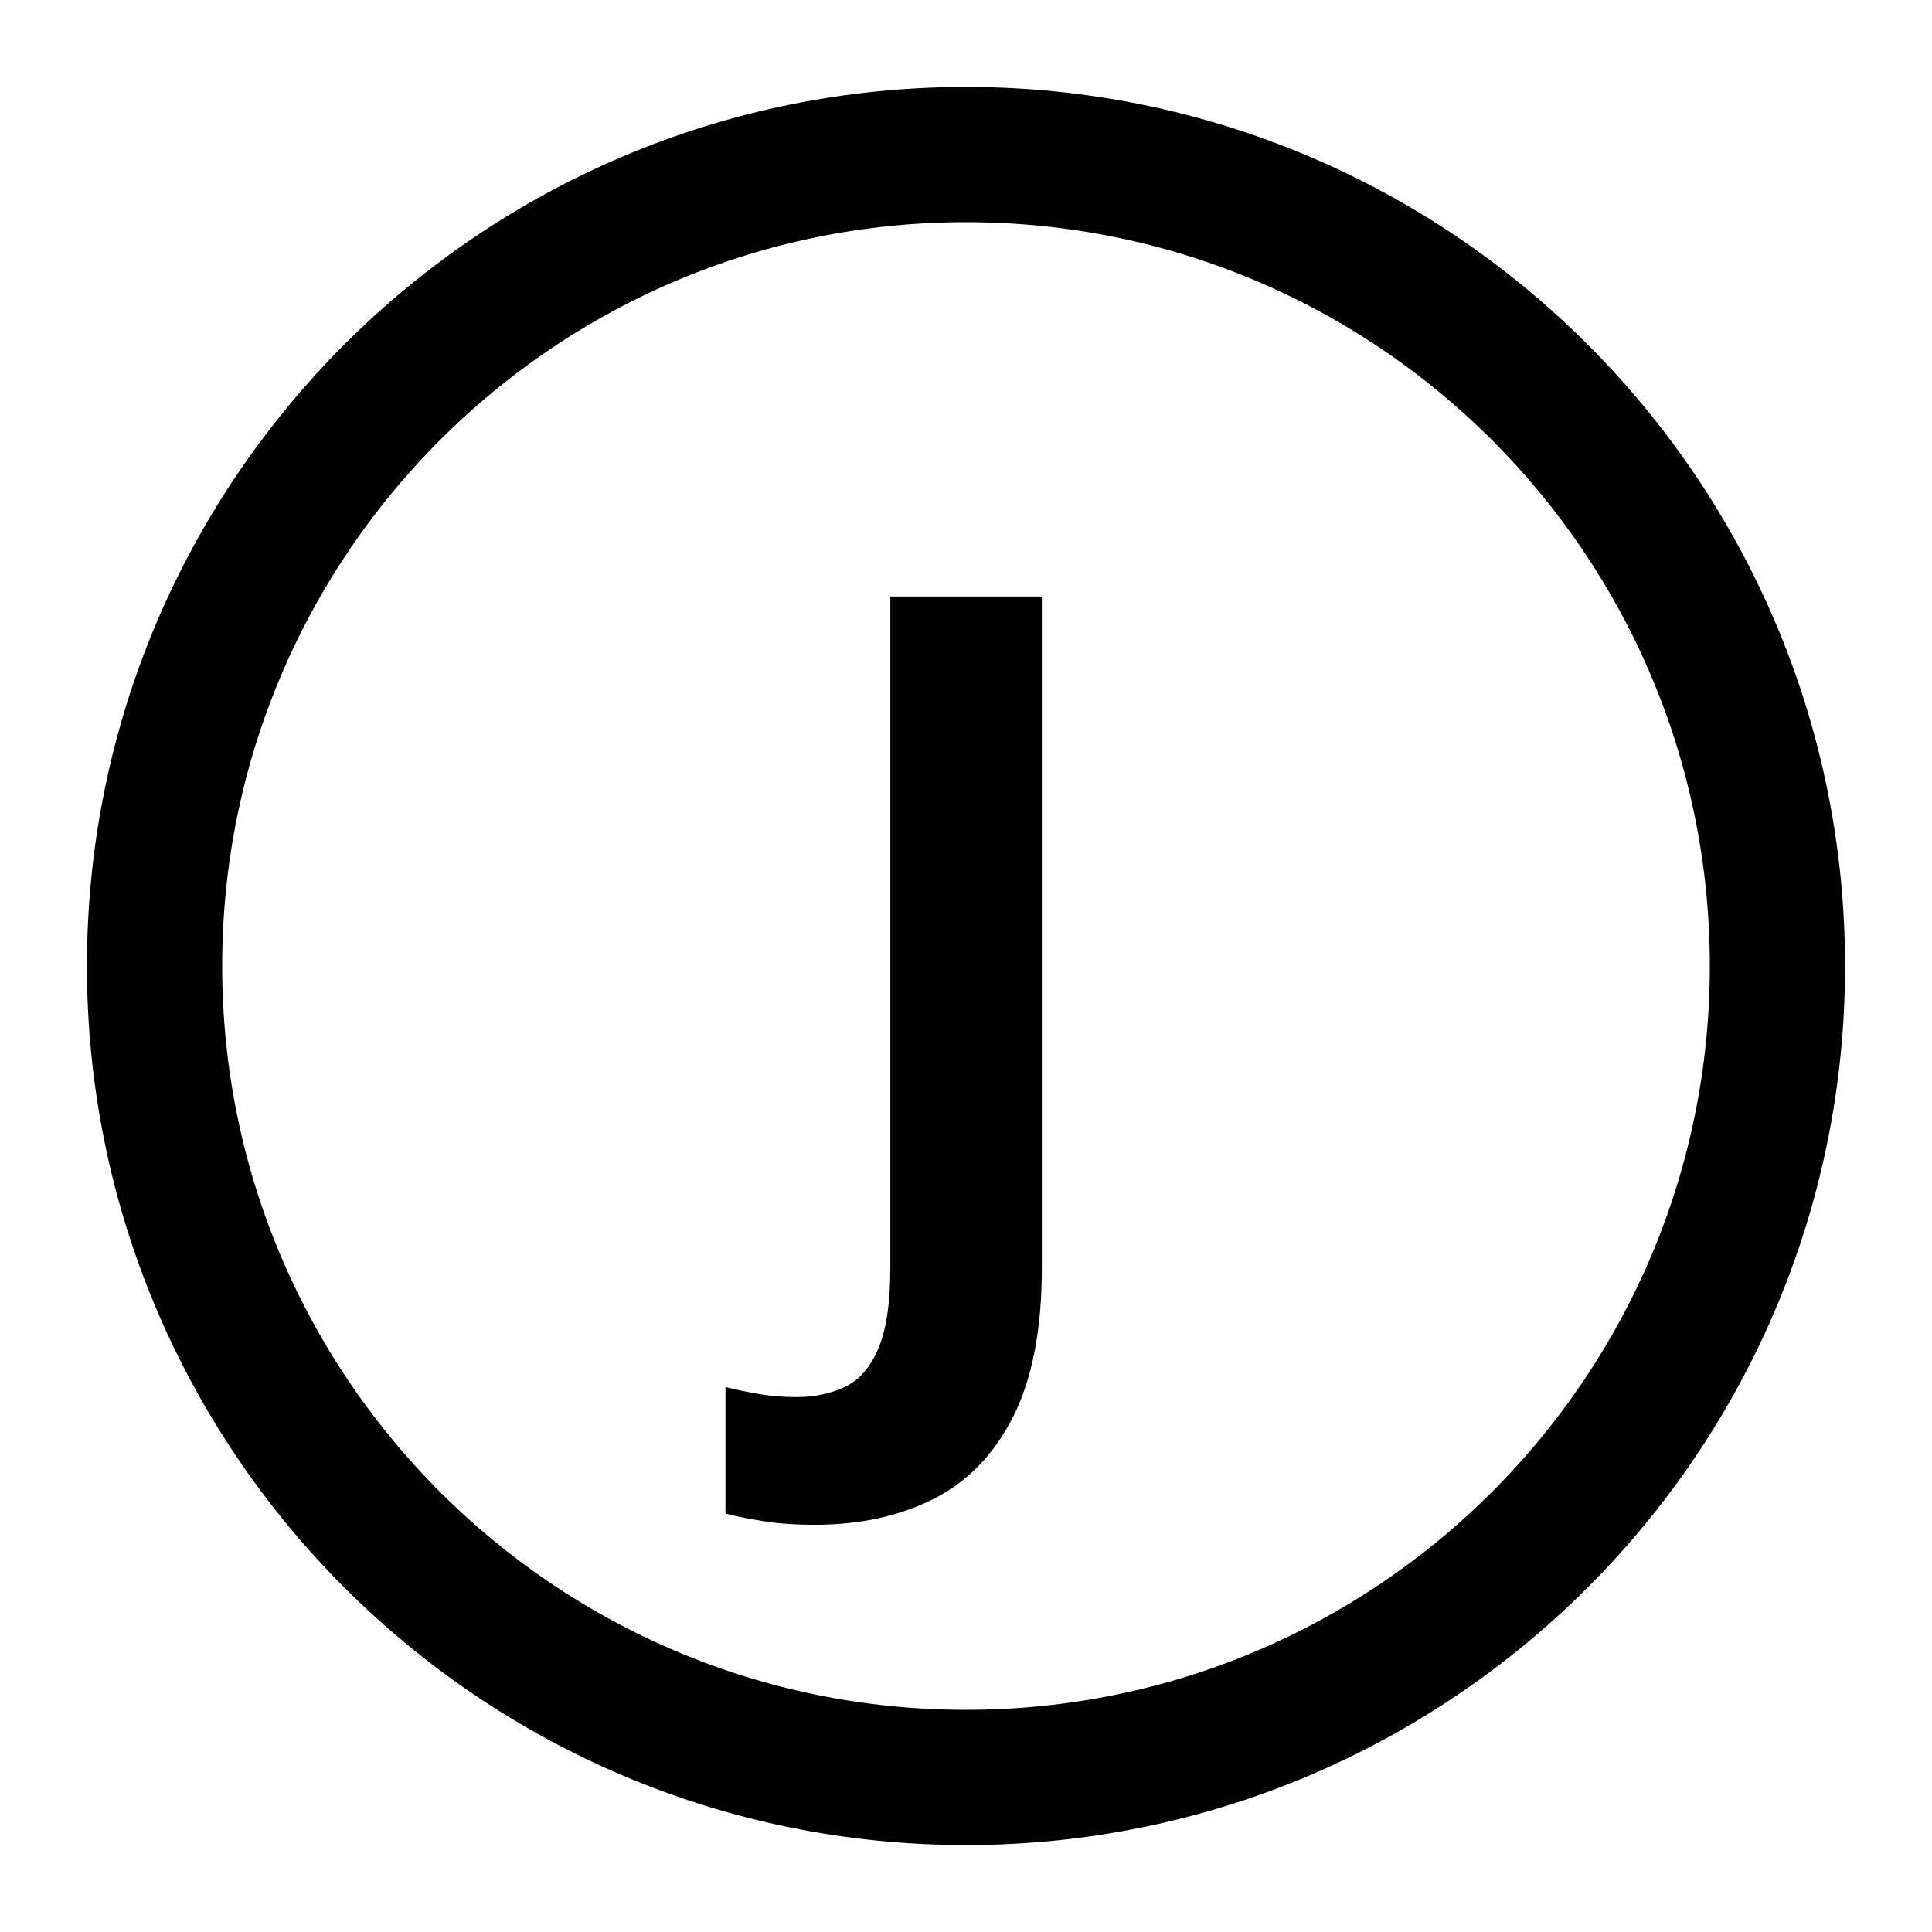
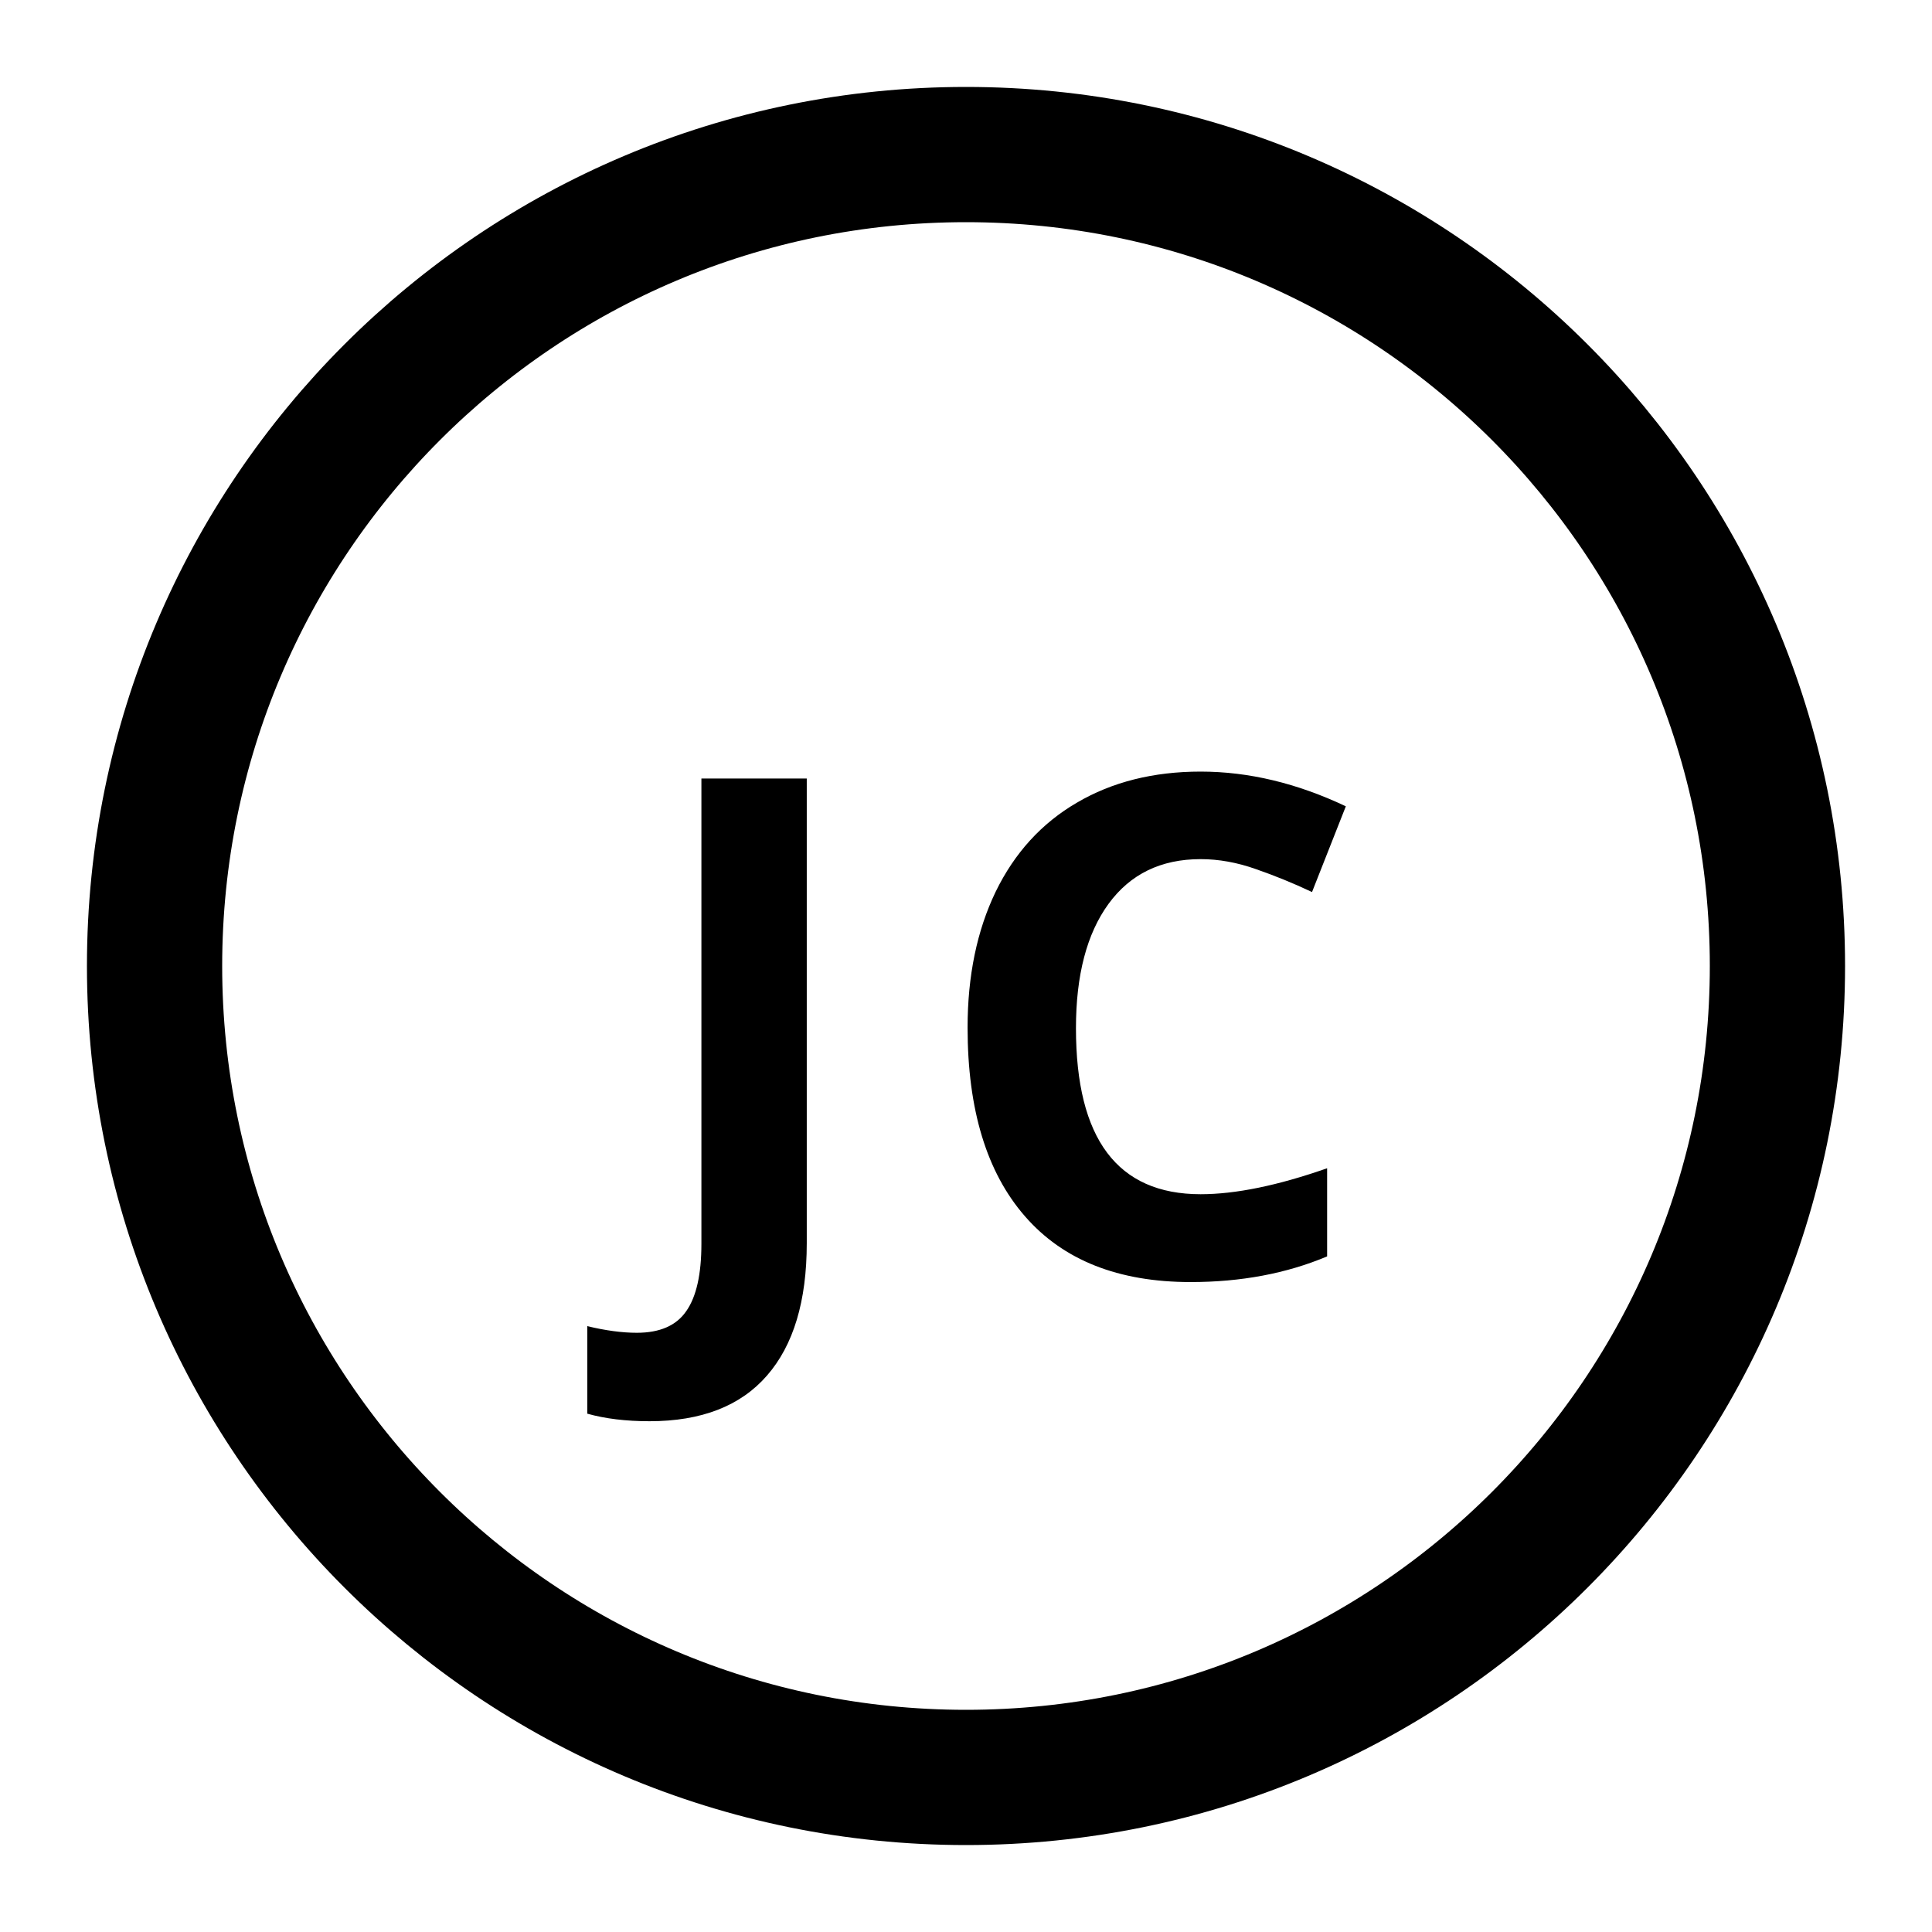
<svg xmlns="http://www.w3.org/2000/svg" viewBox="0 0 100 100">
  <circle cx="50" cy="50" r="42" fill="none" stroke="#000000" stroke-width="7" />
-   <text x="50" y="68" font-family="Poppins, sans-serif" font-size="52" font-weight="bold" fill="#000000" text-anchor="middle">J</text>
+   <text x="52" y="66" font-family="Open Sans, sans-serif" font-size="36" font-weight="bold" fill="#000000" text-anchor="middle" letter-spacing="3">JC</text>
</svg>
